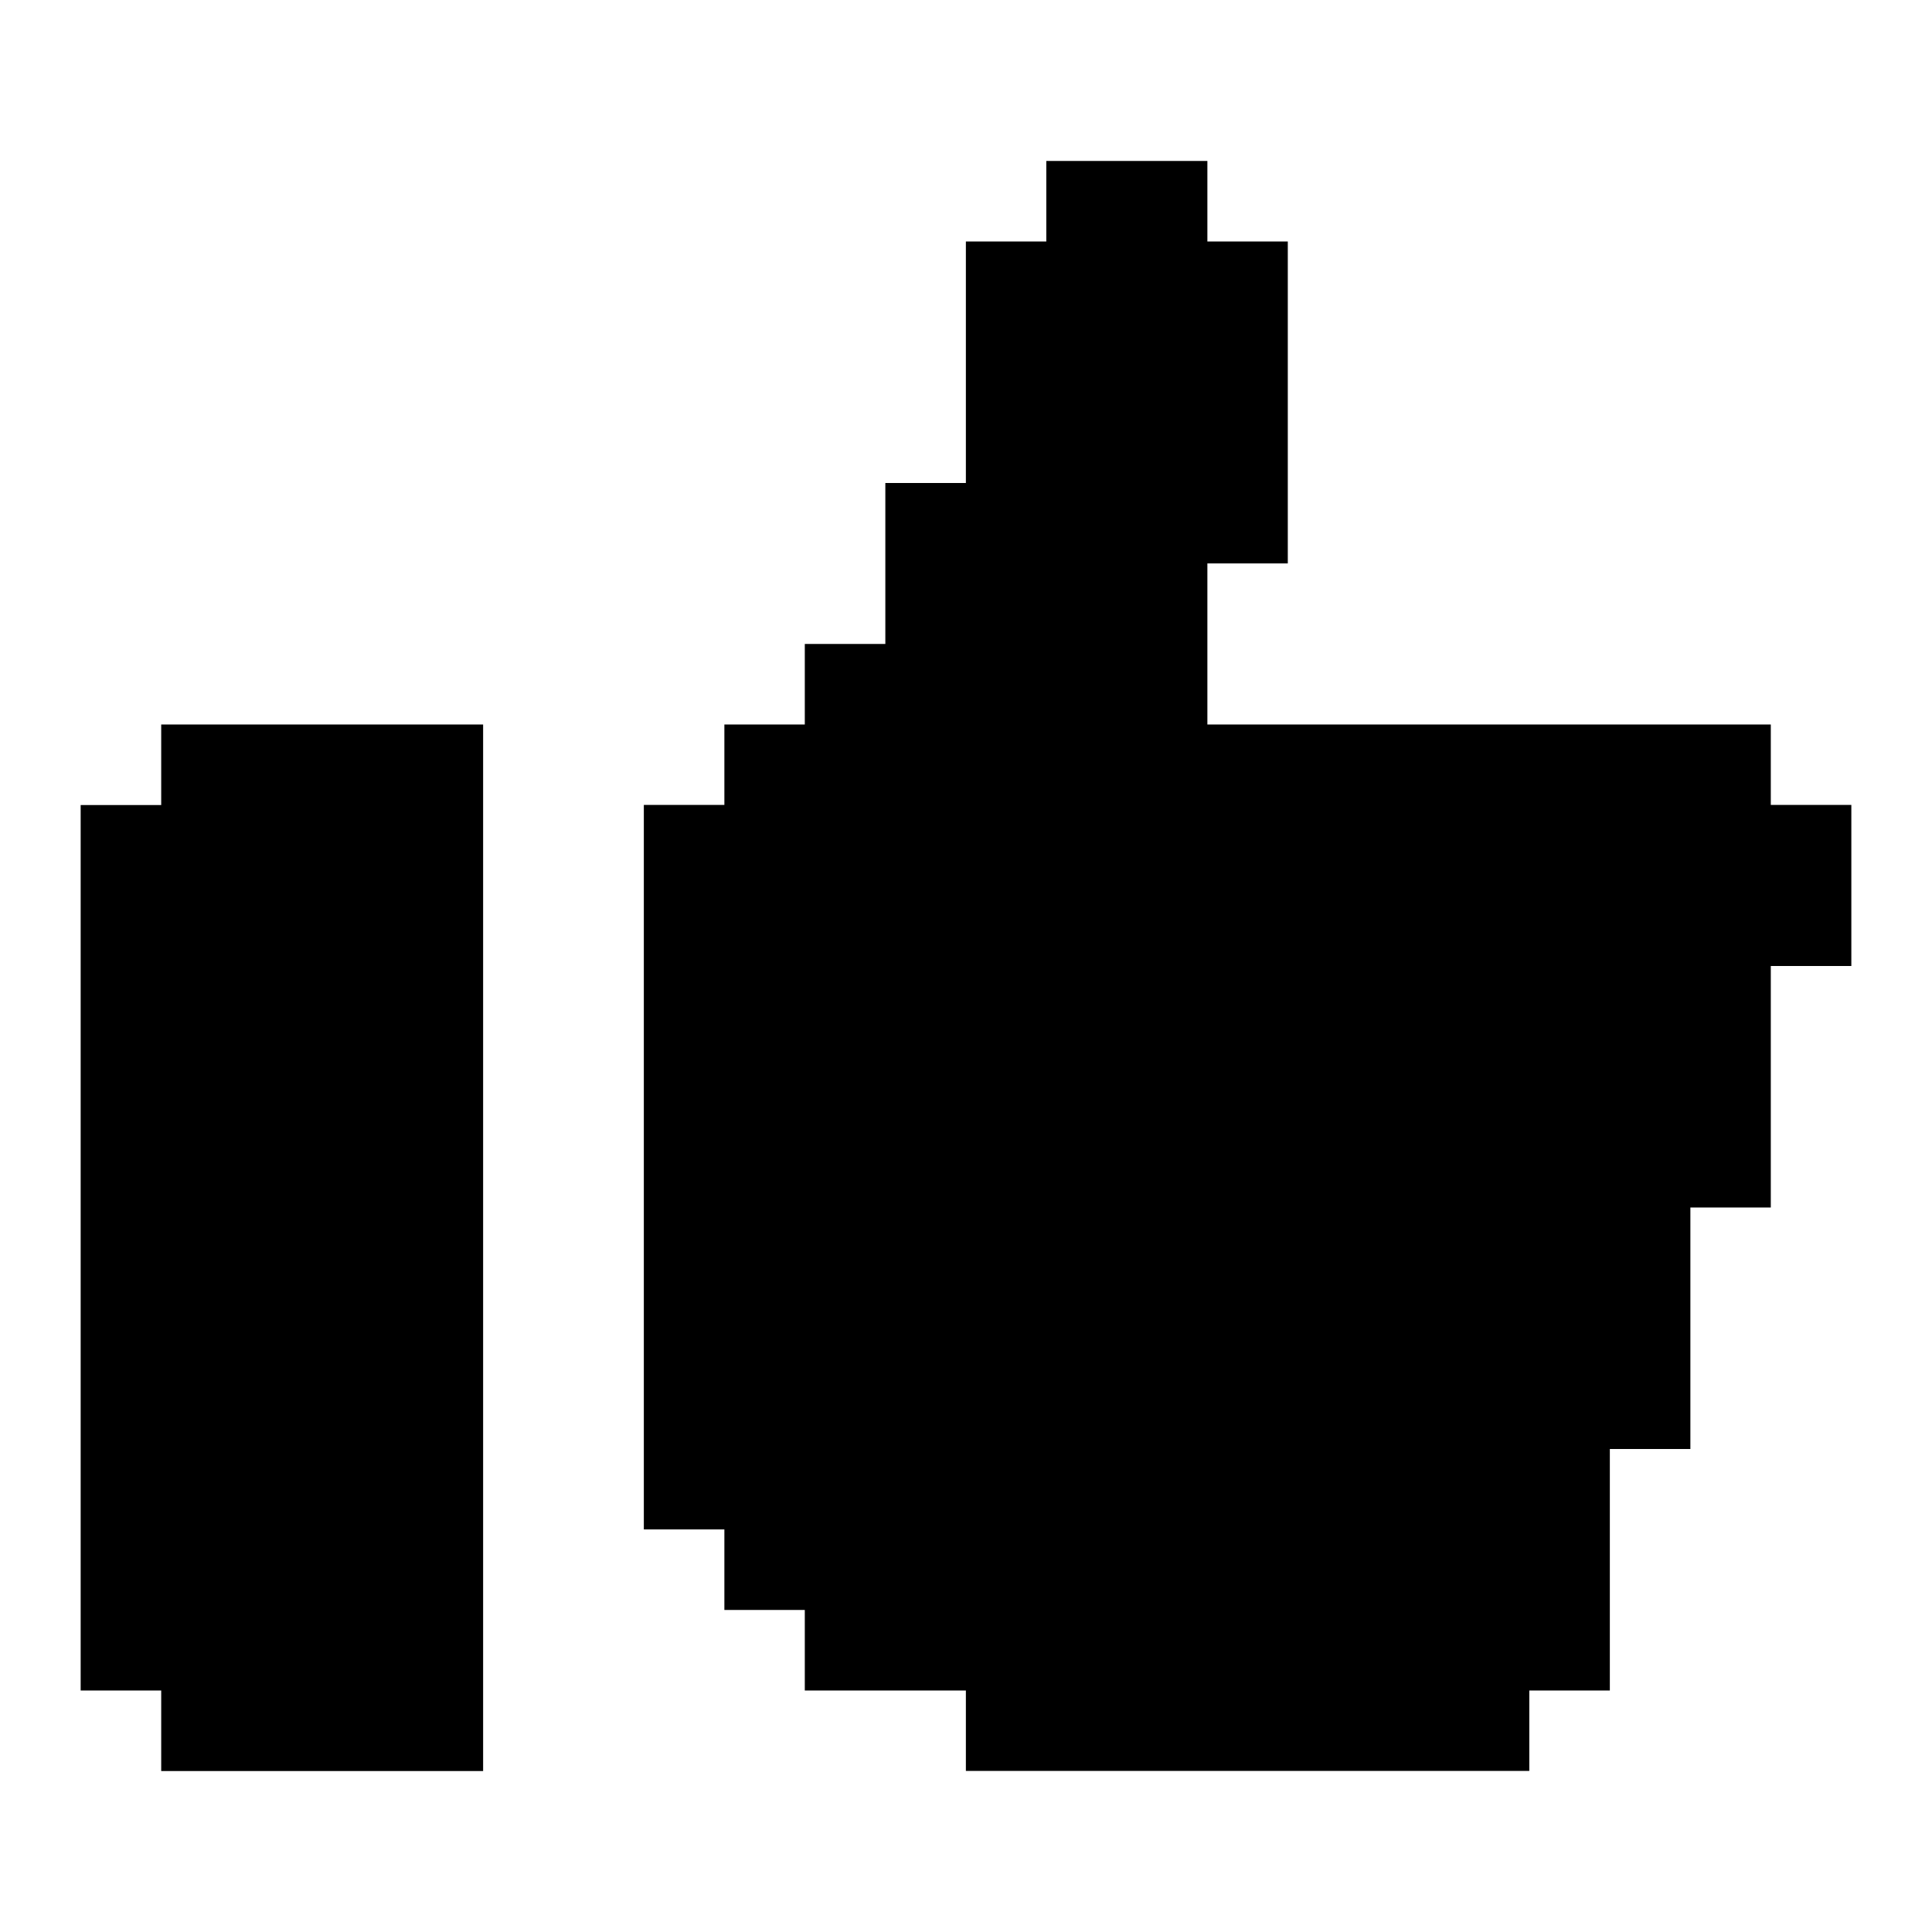
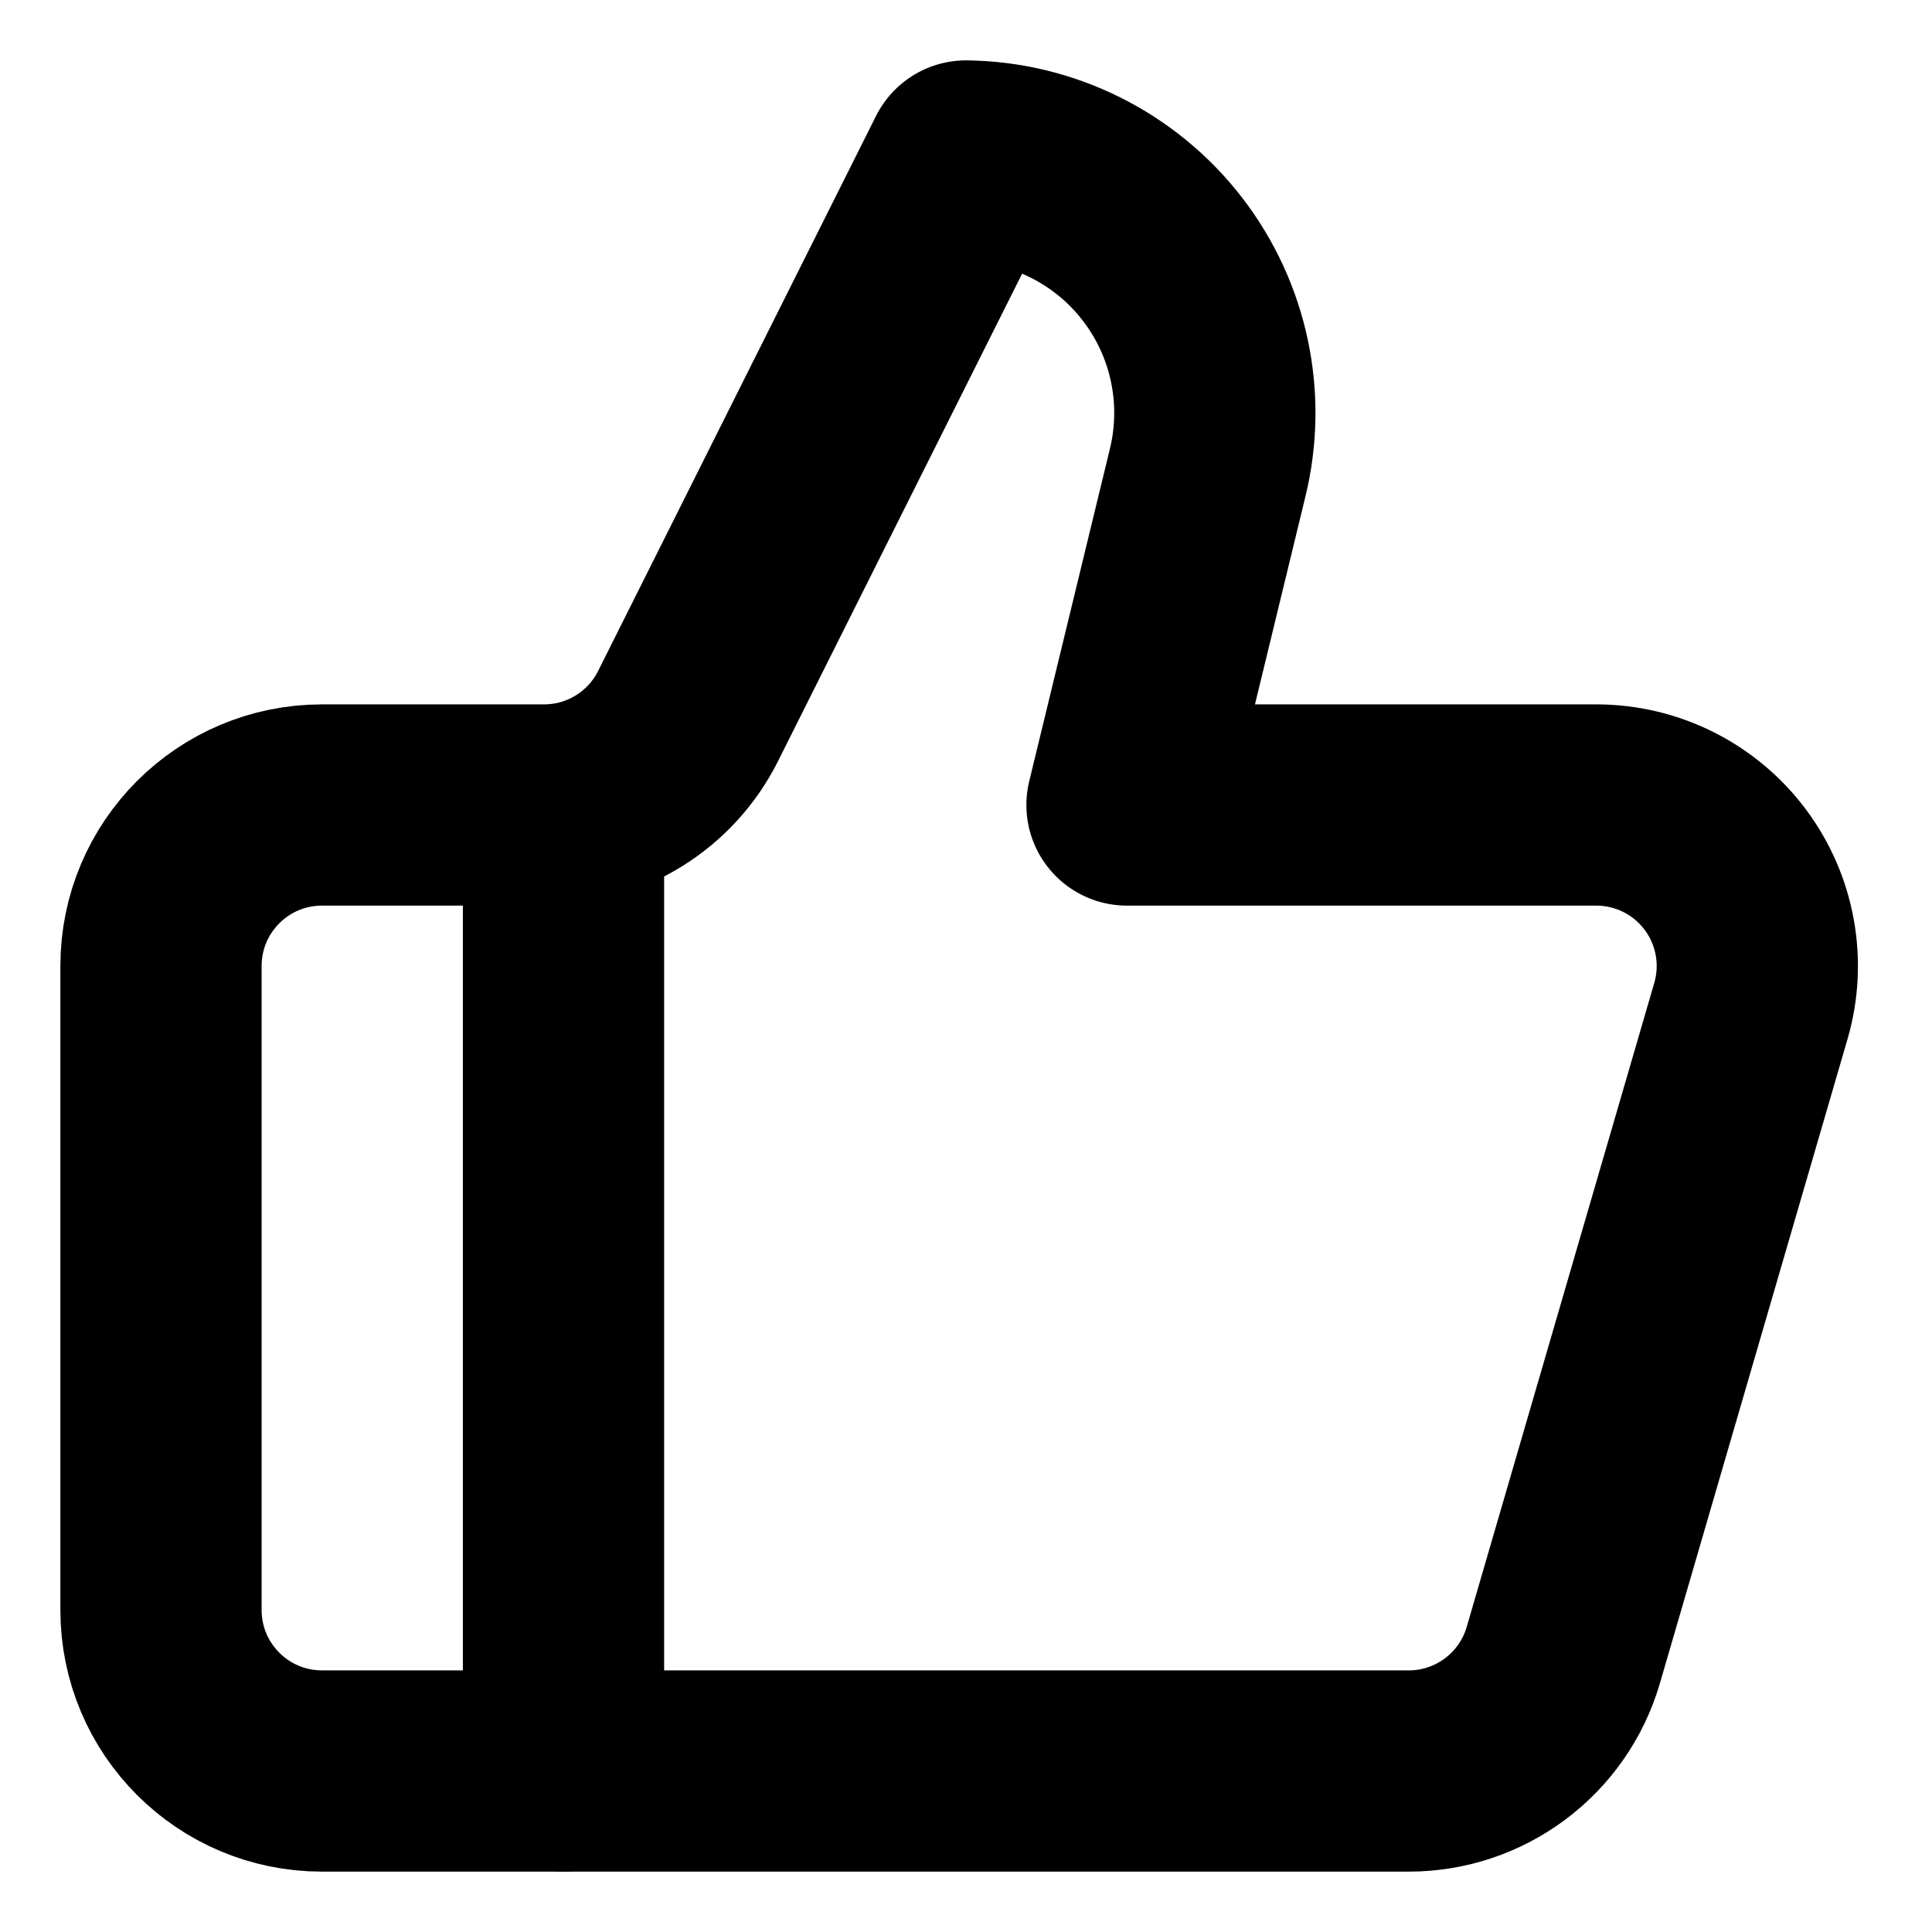
- <svg xmlns="http://www.w3.org/2000/svg" width="100%" height="100%" viewBox="0 0 16 16" fill="none">
-   <path d="M15.332 6.666V8H14.665V10H13.999V12H13.332V14H12.665V14.666H7.999V14H6.665V13.333H5.999V12.666H5.332V6.666H5.999V6H6.665V5.333H7.332V4H7.999V2H8.665V1.333H9.999V2H10.665V4.666H9.999V6H14.665V6.666H15.332Z" fill="currentColor" />
-   <path d="M4.001 6V14.667H1.335V14H0.668V6.667H1.335V6H4.001Z" fill="currentColor" />
+ <svg xmlns="http://www.w3.org/2000/svg" width="100%" height="100%" viewBox="0 0 24 24" fill="none" stroke="currentColor" stroke-width="2.5" stroke-linecap="round" stroke-linejoin="round" class="lucide lucide-thumbs-up-icon lucide-thumbs-up">
+   <path d="M15 5.88 14 10h5.83a2 2 0 0 1 1.92 2.56l-2.33 8A2 2 0 0 1 17.5 22H4a2 2 0 0 1-2-2v-8a2 2 0 0 1 2-2h2.76a2 2 0 0 0 1.79-1.11L12 2a3.13 3.13 0 0 1 3 3.88Z" />
+   <path d="M7 10v12" />
</svg>
